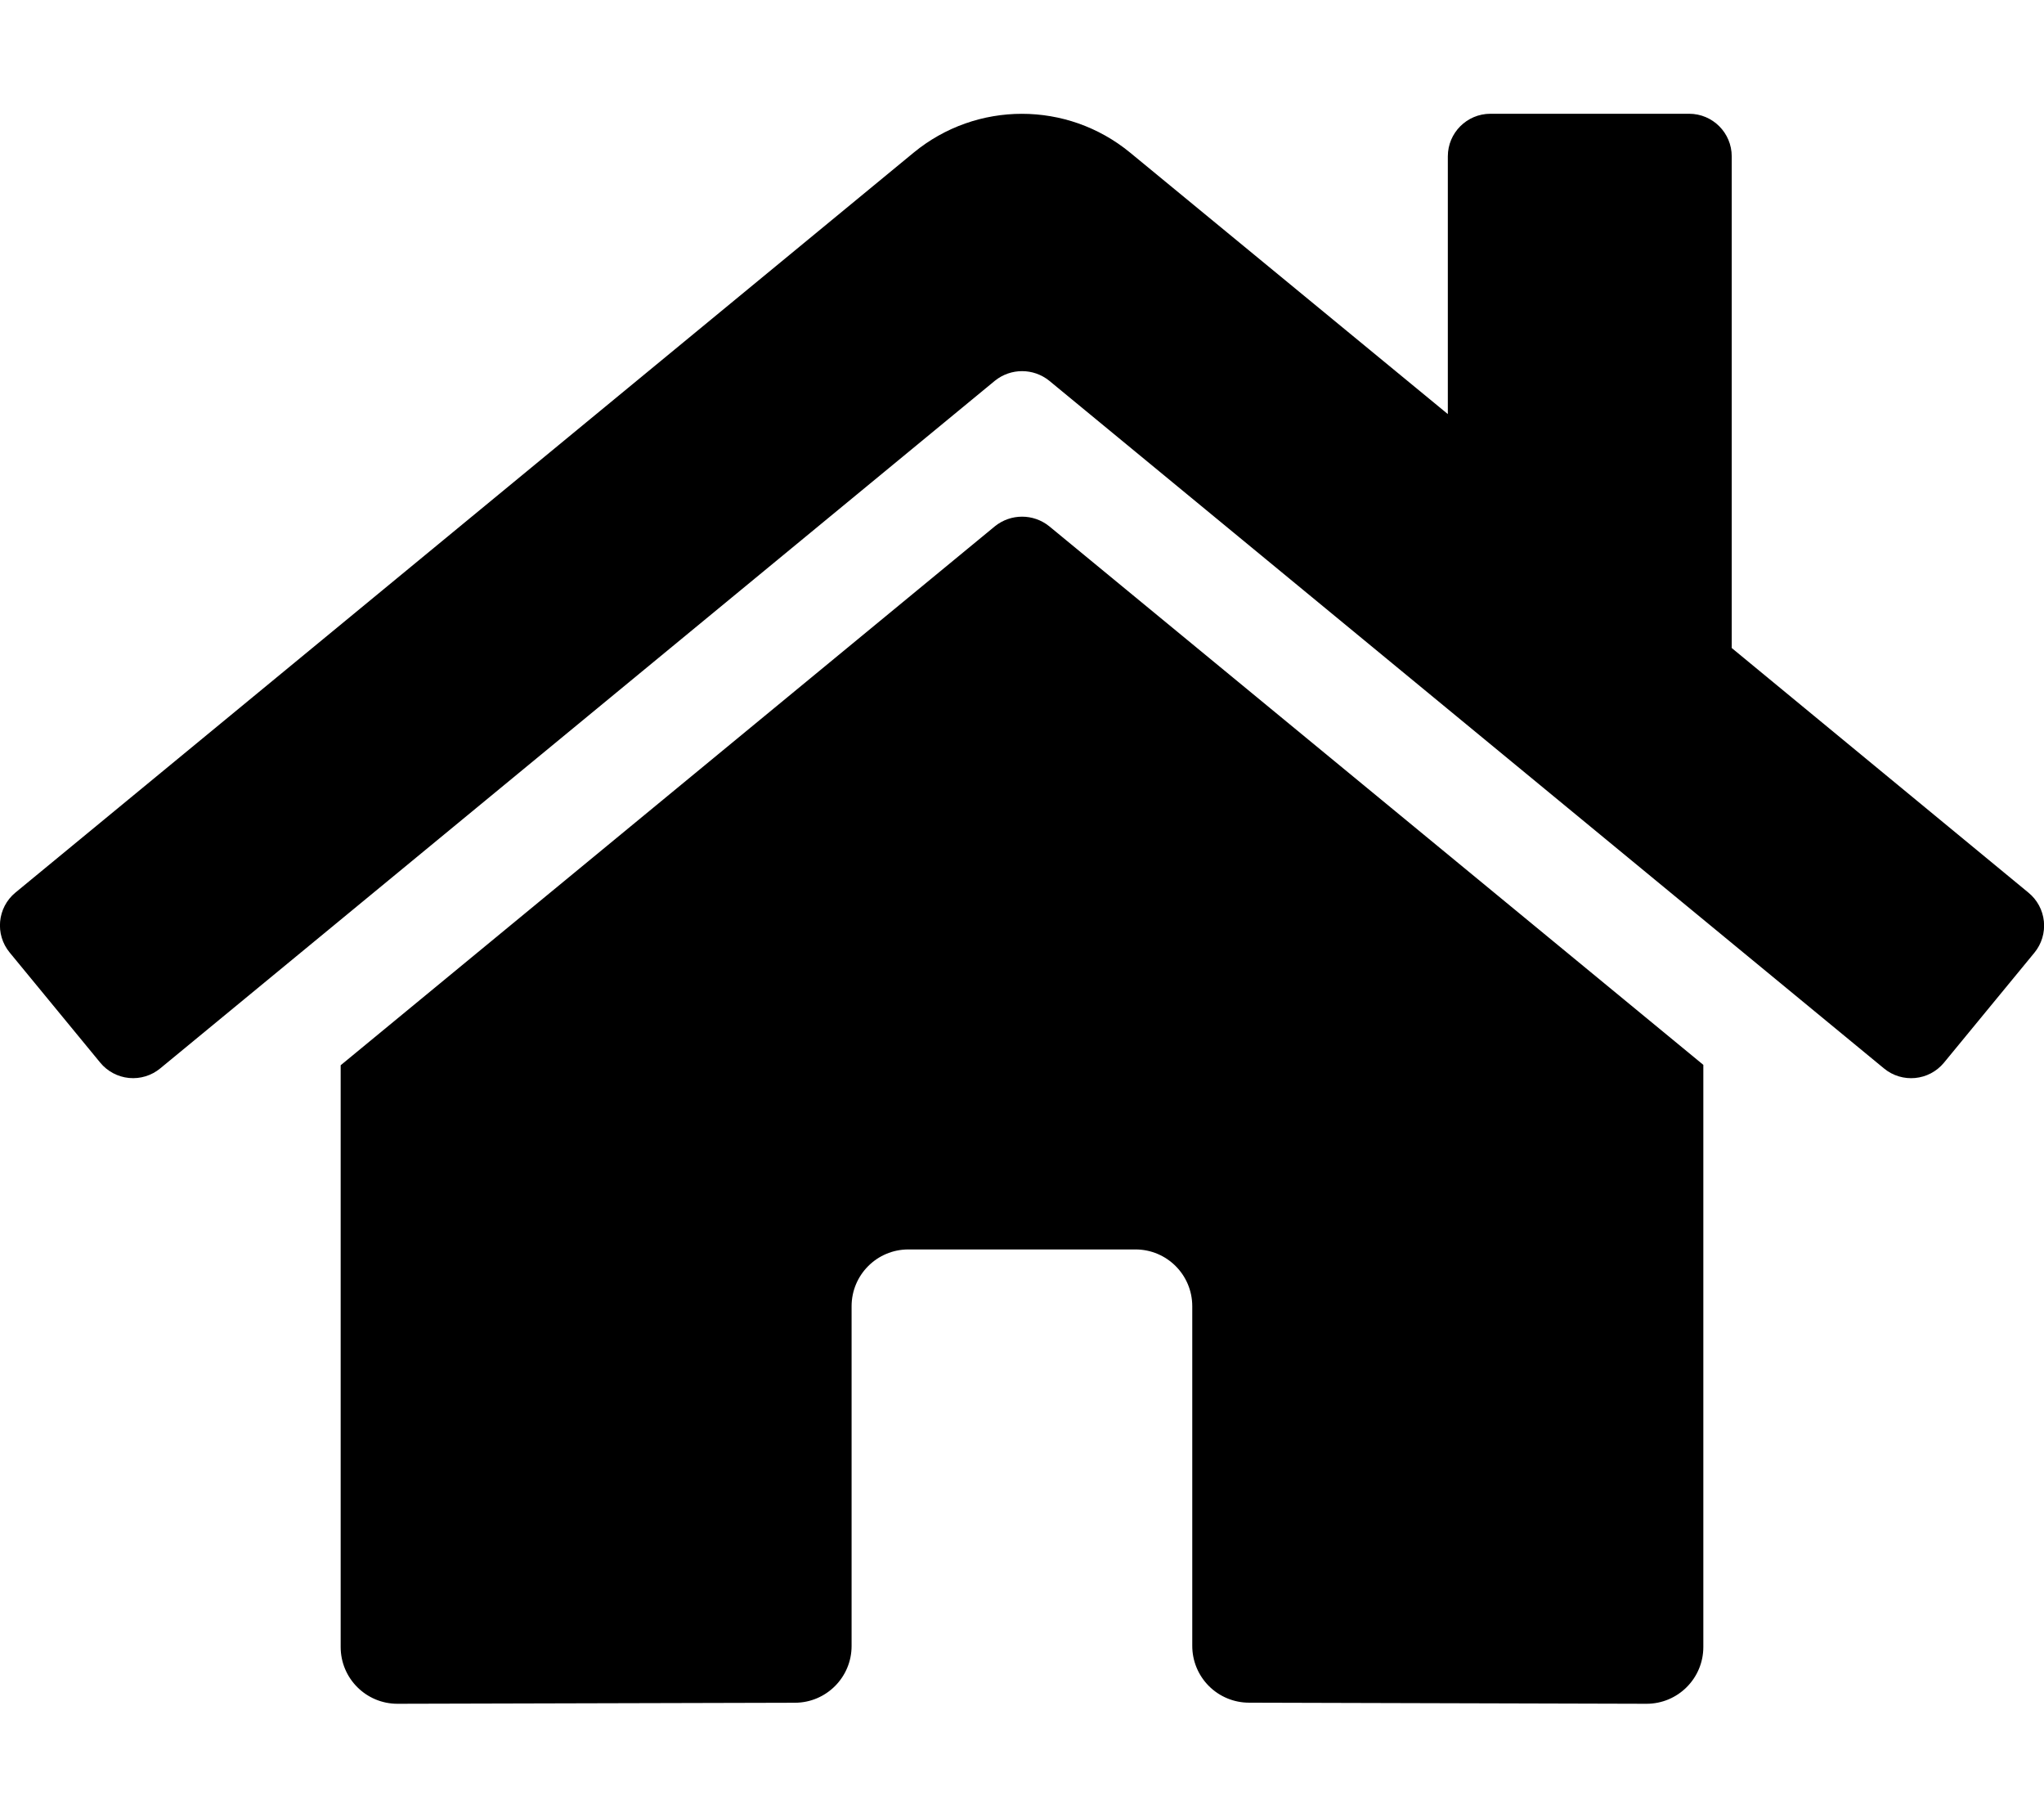
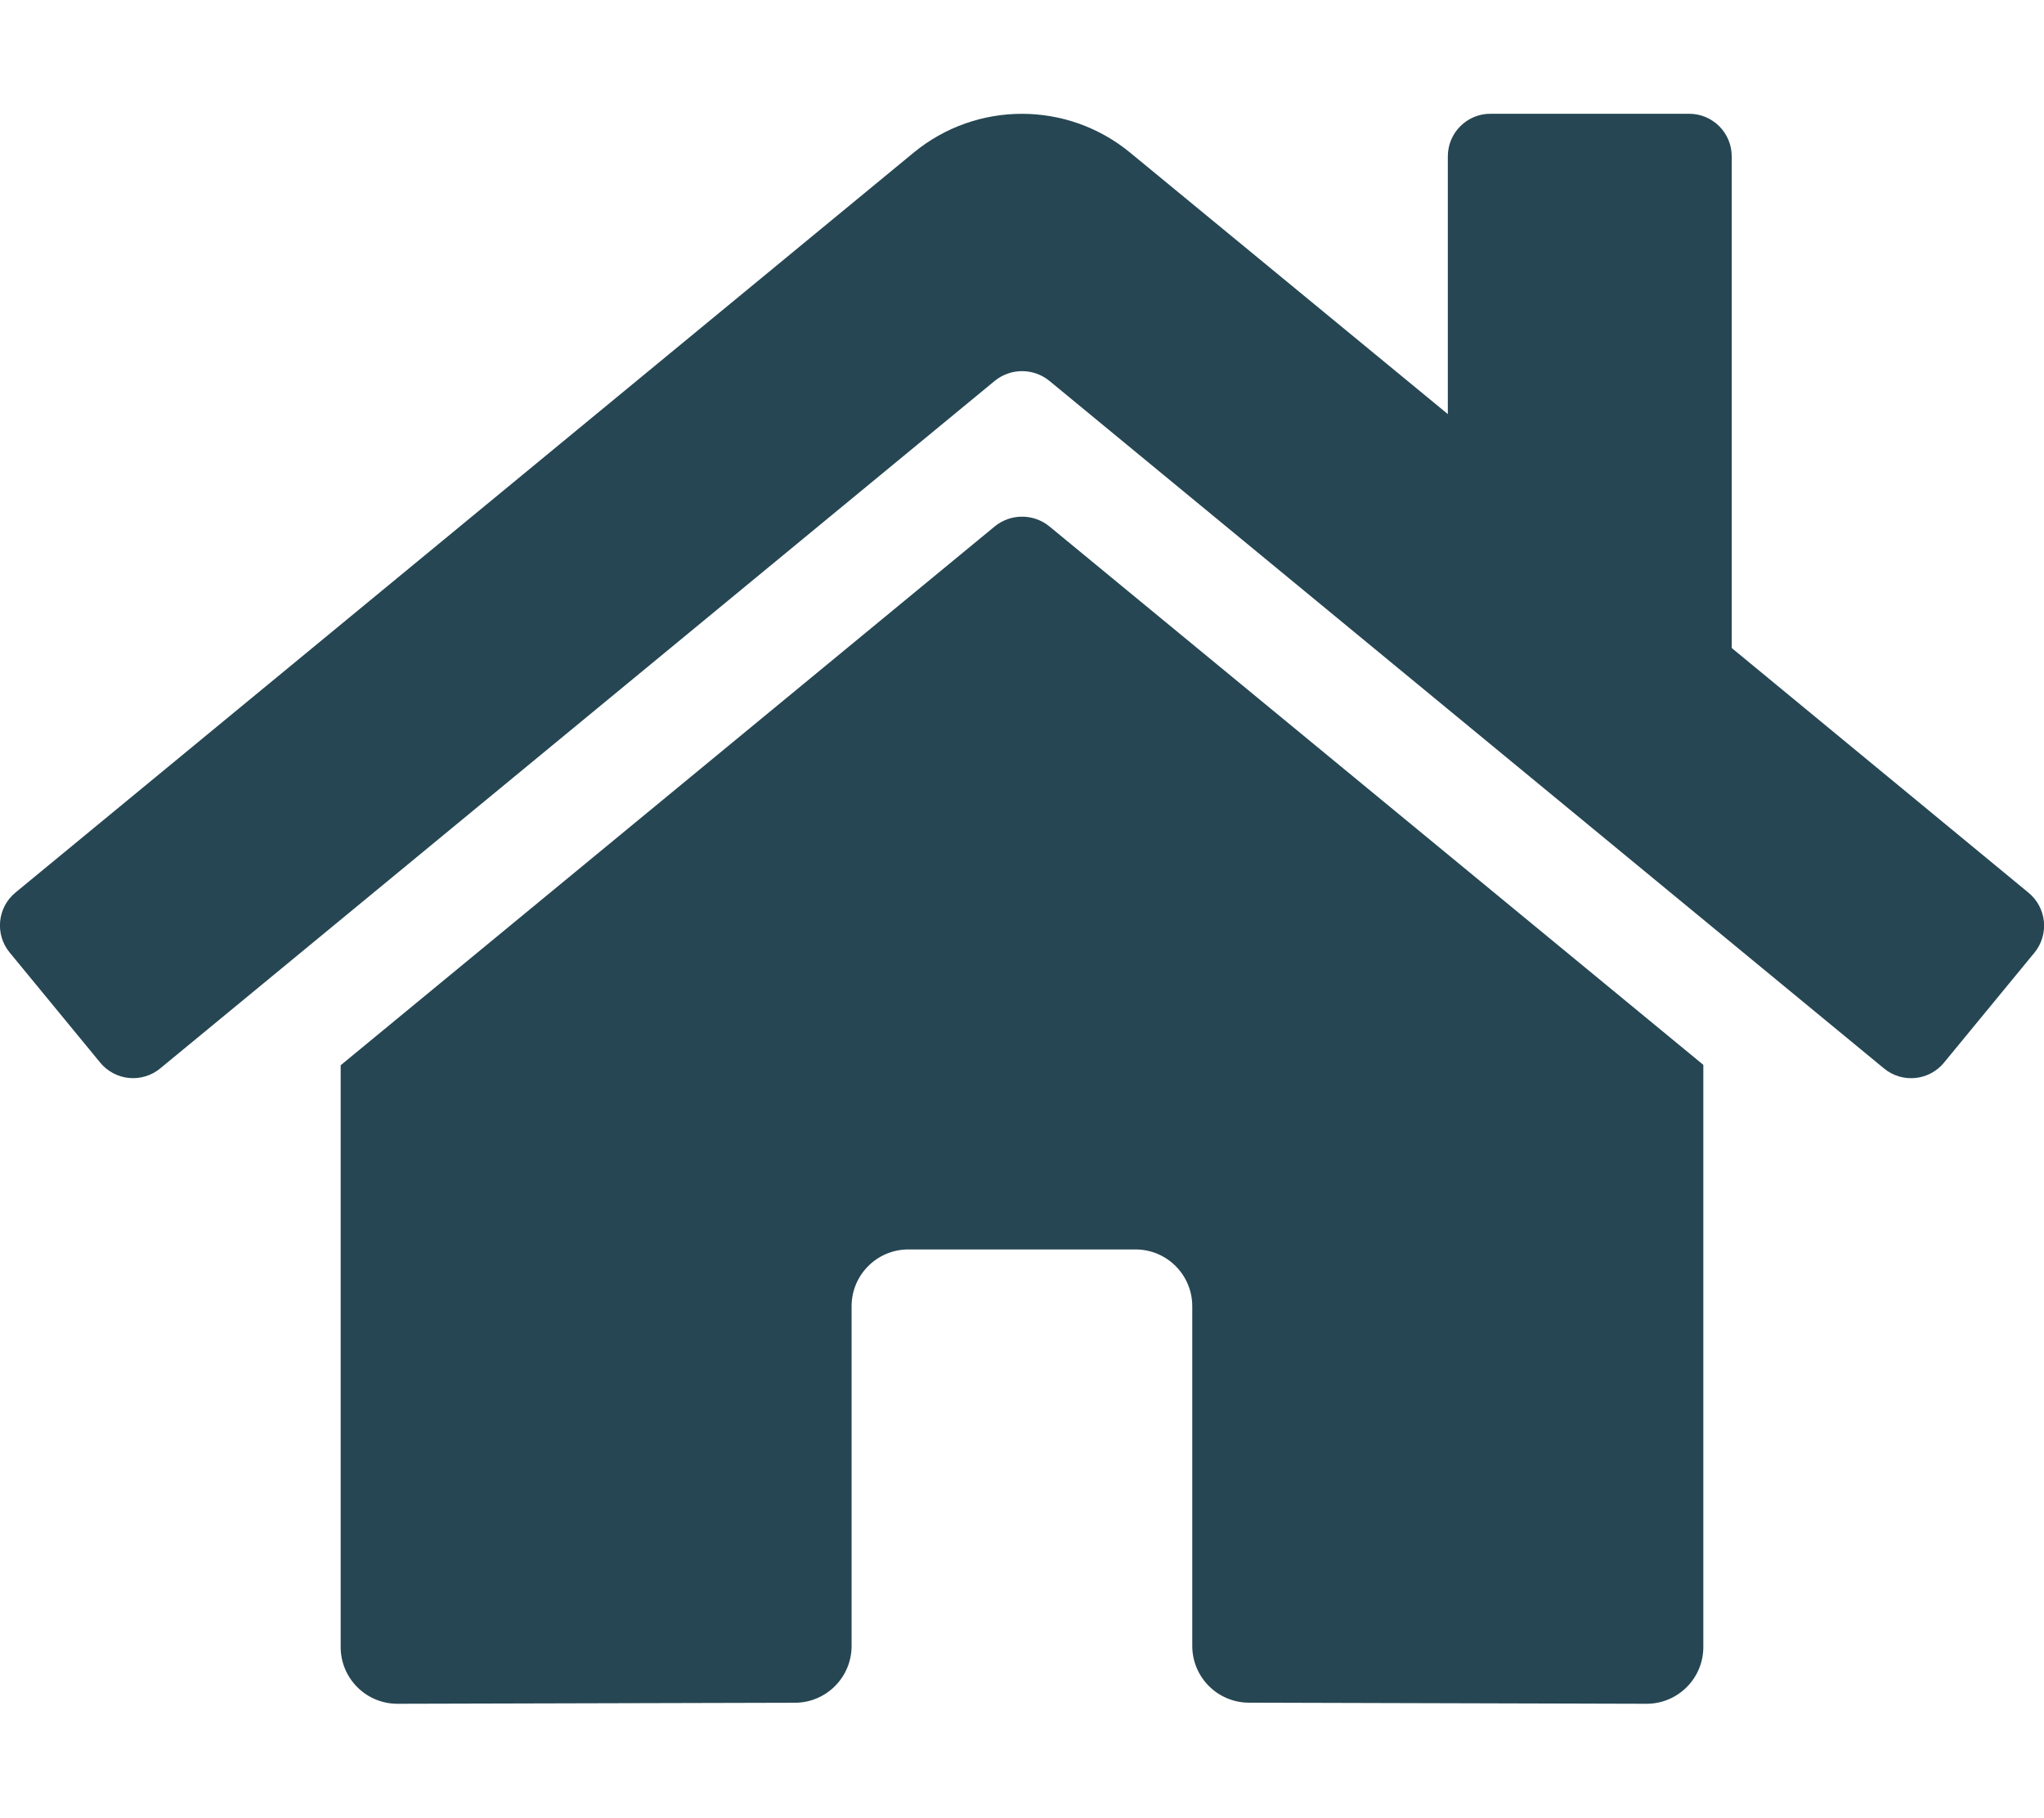
<svg xmlns="http://www.w3.org/2000/svg" aria-hidden="true" focusable="false" data-prefix="fas" data-icon="home" class="svg-inline--fa fa-home fa-w-18" role="img" viewBox="0 0 576 512">
-   <path fill="currentColor" d="M280.37 148.26L96 300.11V464a16 16 0 0 0 16 16l112.06-.29a16 16 0 0 0 15.92-16V368a16 16 0 0 1 16-16h64a16 16 0 0 1 16 16v95.64a16 16 0 0 0 16 16.05L464 480a16 16 0 0 0 16-16V300L295.67 148.26a12.19 12.19 0 0 0-15.3 0zM571.6 251.47L488 182.56V44.05a12 12 0 0 0-12-12h-56a12 12 0 0 0-12 12v72.61L318.47 43a48 48 0 0 0-61 0L4.34 251.47a12 12 0 0 0-1.6 16.9l25.5 31A12 12 0 0 0 45.15 301l235.22-193.74a12.19 12.19 0 0 1 15.3 0L530.9 301a12 12 0 0 0 16.9-1.6l25.5-31a12 12 0 0 0-1.7-16.93z" />
+   <path fill="#264653" d="M280.37 148.26L96 300.11V464a16 16 0 0 0 16 16l112.06-.29a16 16 0 0 0 15.92-16V368a16 16 0 0 1 16-16h64a16 16 0 0 1 16 16v95.64a16 16 0 0 0 16 16.05L464 480a16 16 0 0 0 16-16V300L295.67 148.26a12.19 12.19 0 0 0-15.3 0zM571.6 251.47L488 182.56V44.05a12 12 0 0 0-12-12h-56a12 12 0 0 0-12 12v72.61L318.47 43a48 48 0 0 0-61 0L4.34 251.47a12 12 0 0 0-1.6 16.9l25.5 31A12 12 0 0 0 45.15 301l235.22-193.74a12.19 12.19 0 0 1 15.3 0L530.9 301a12 12 0 0 0 16.9-1.6l25.5-31a12 12 0 0 0-1.7-16.93z" />
</svg>
